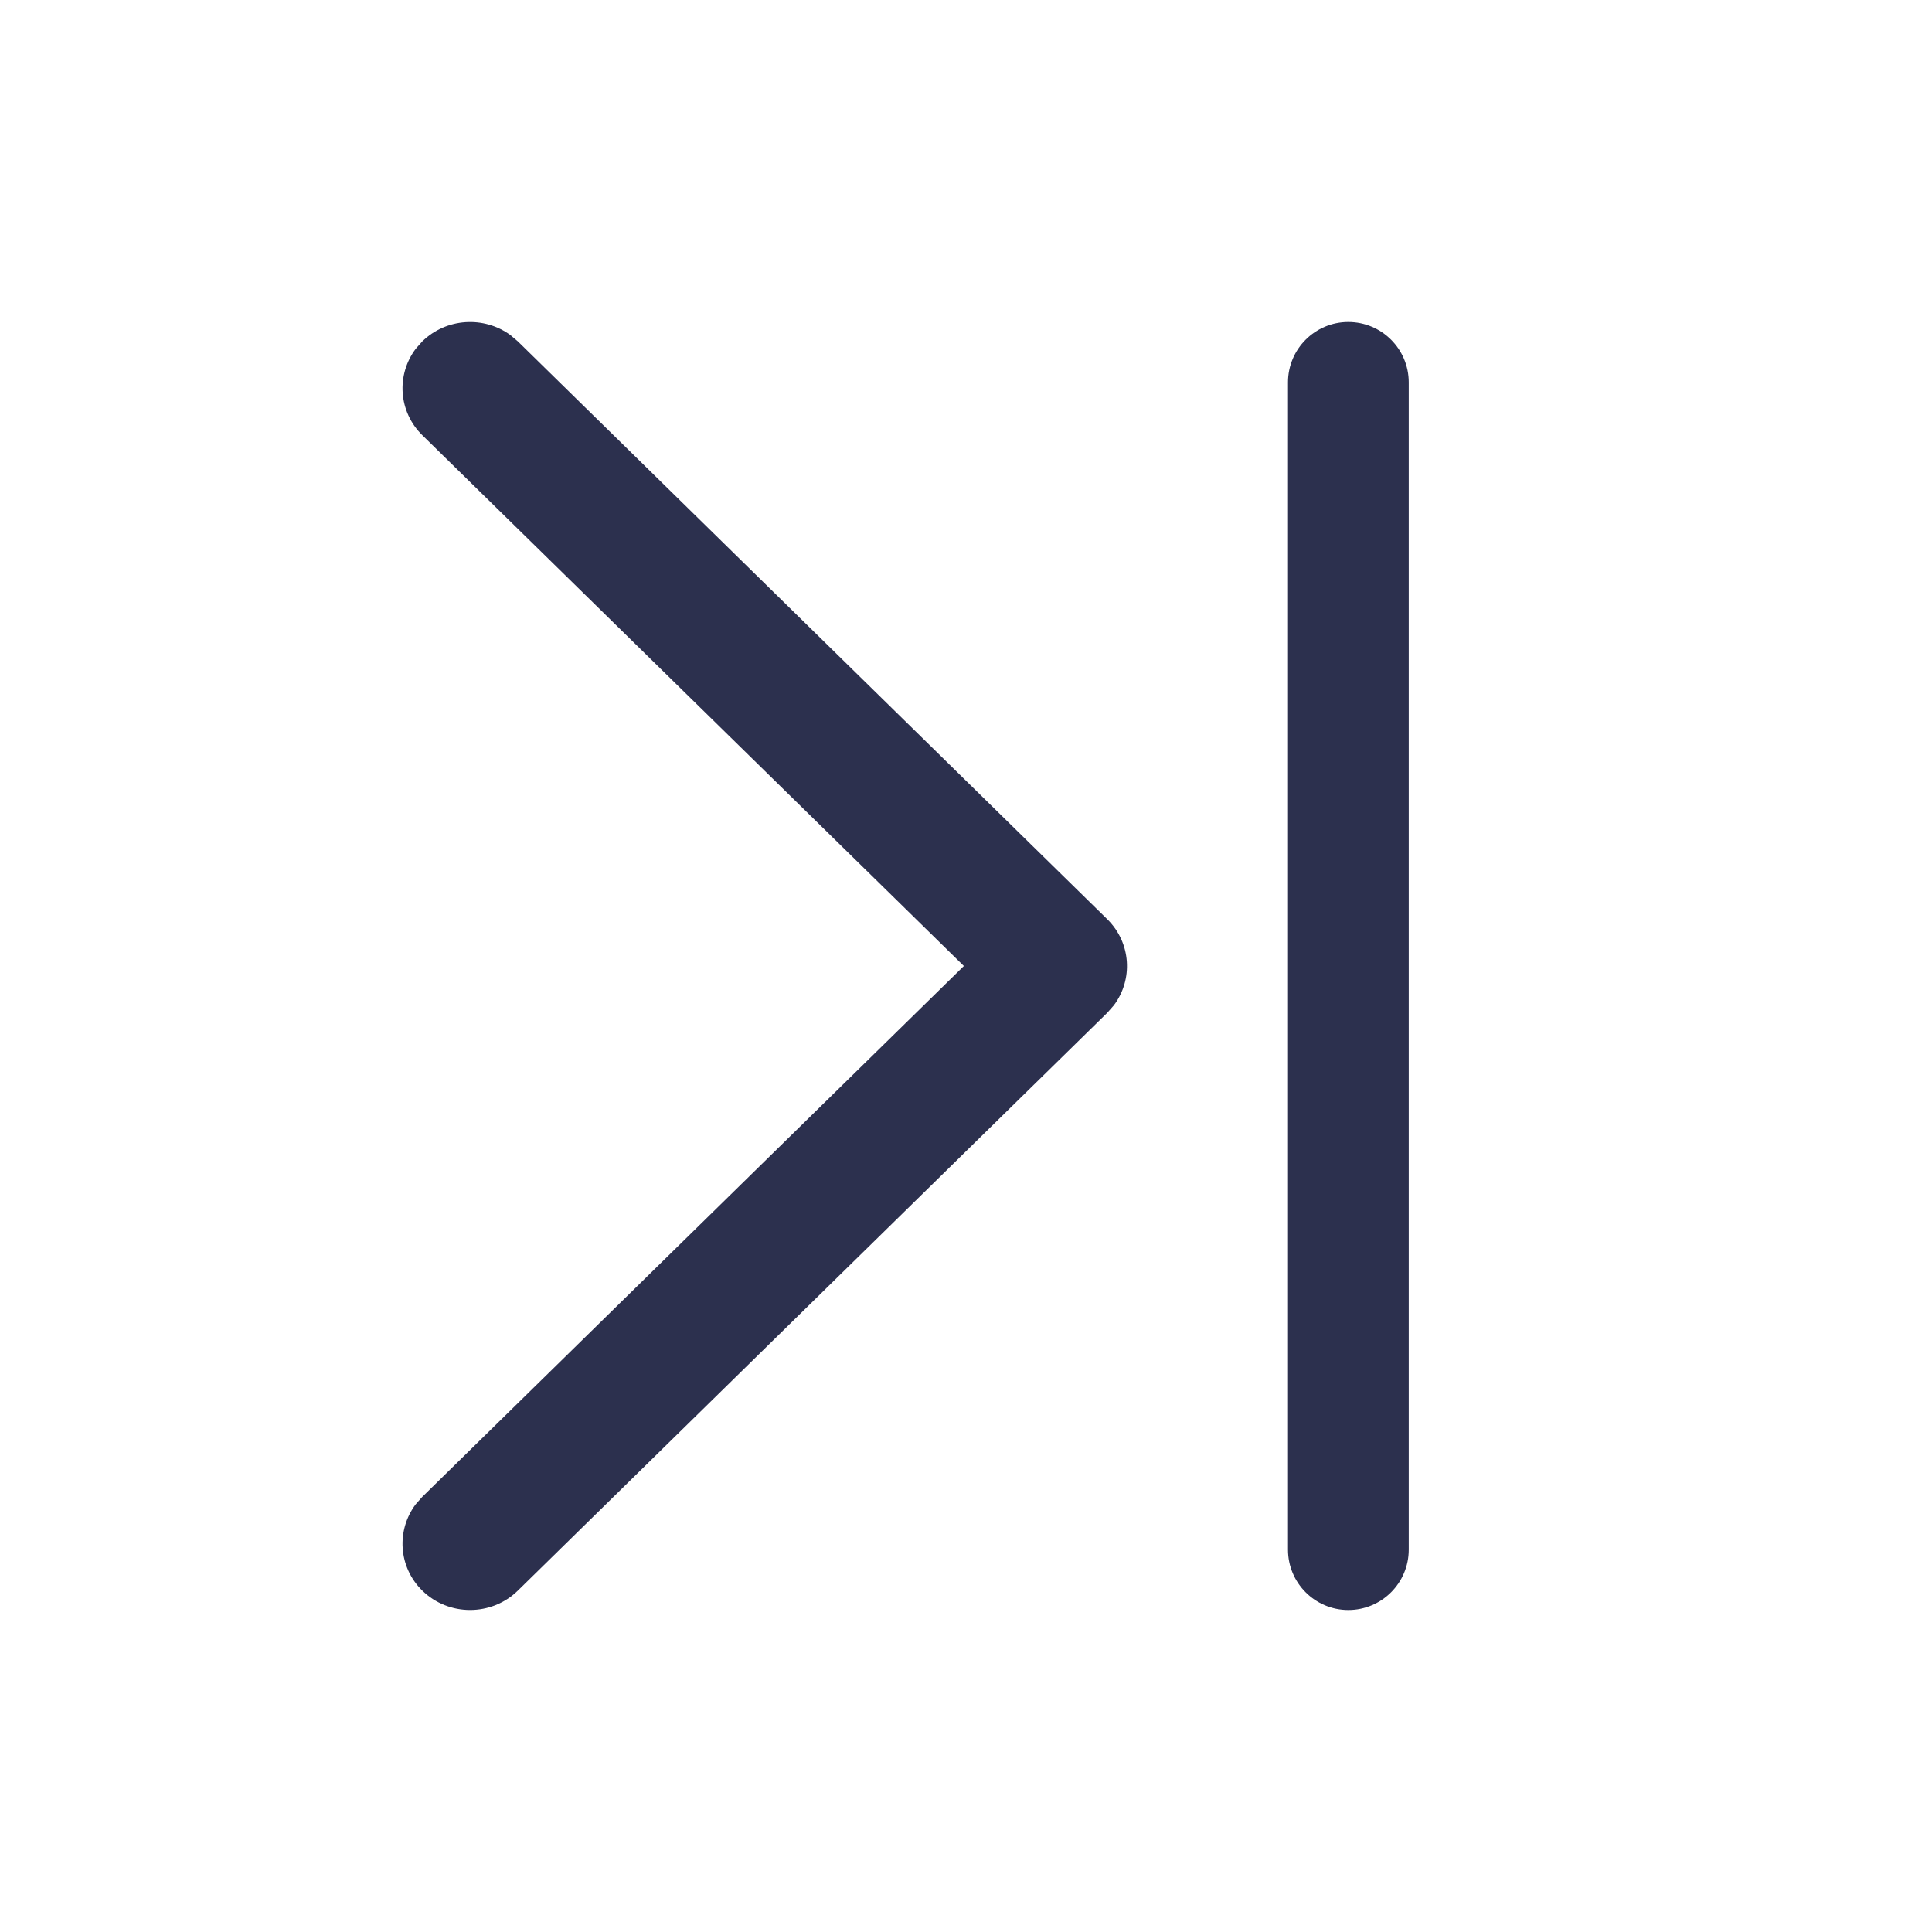
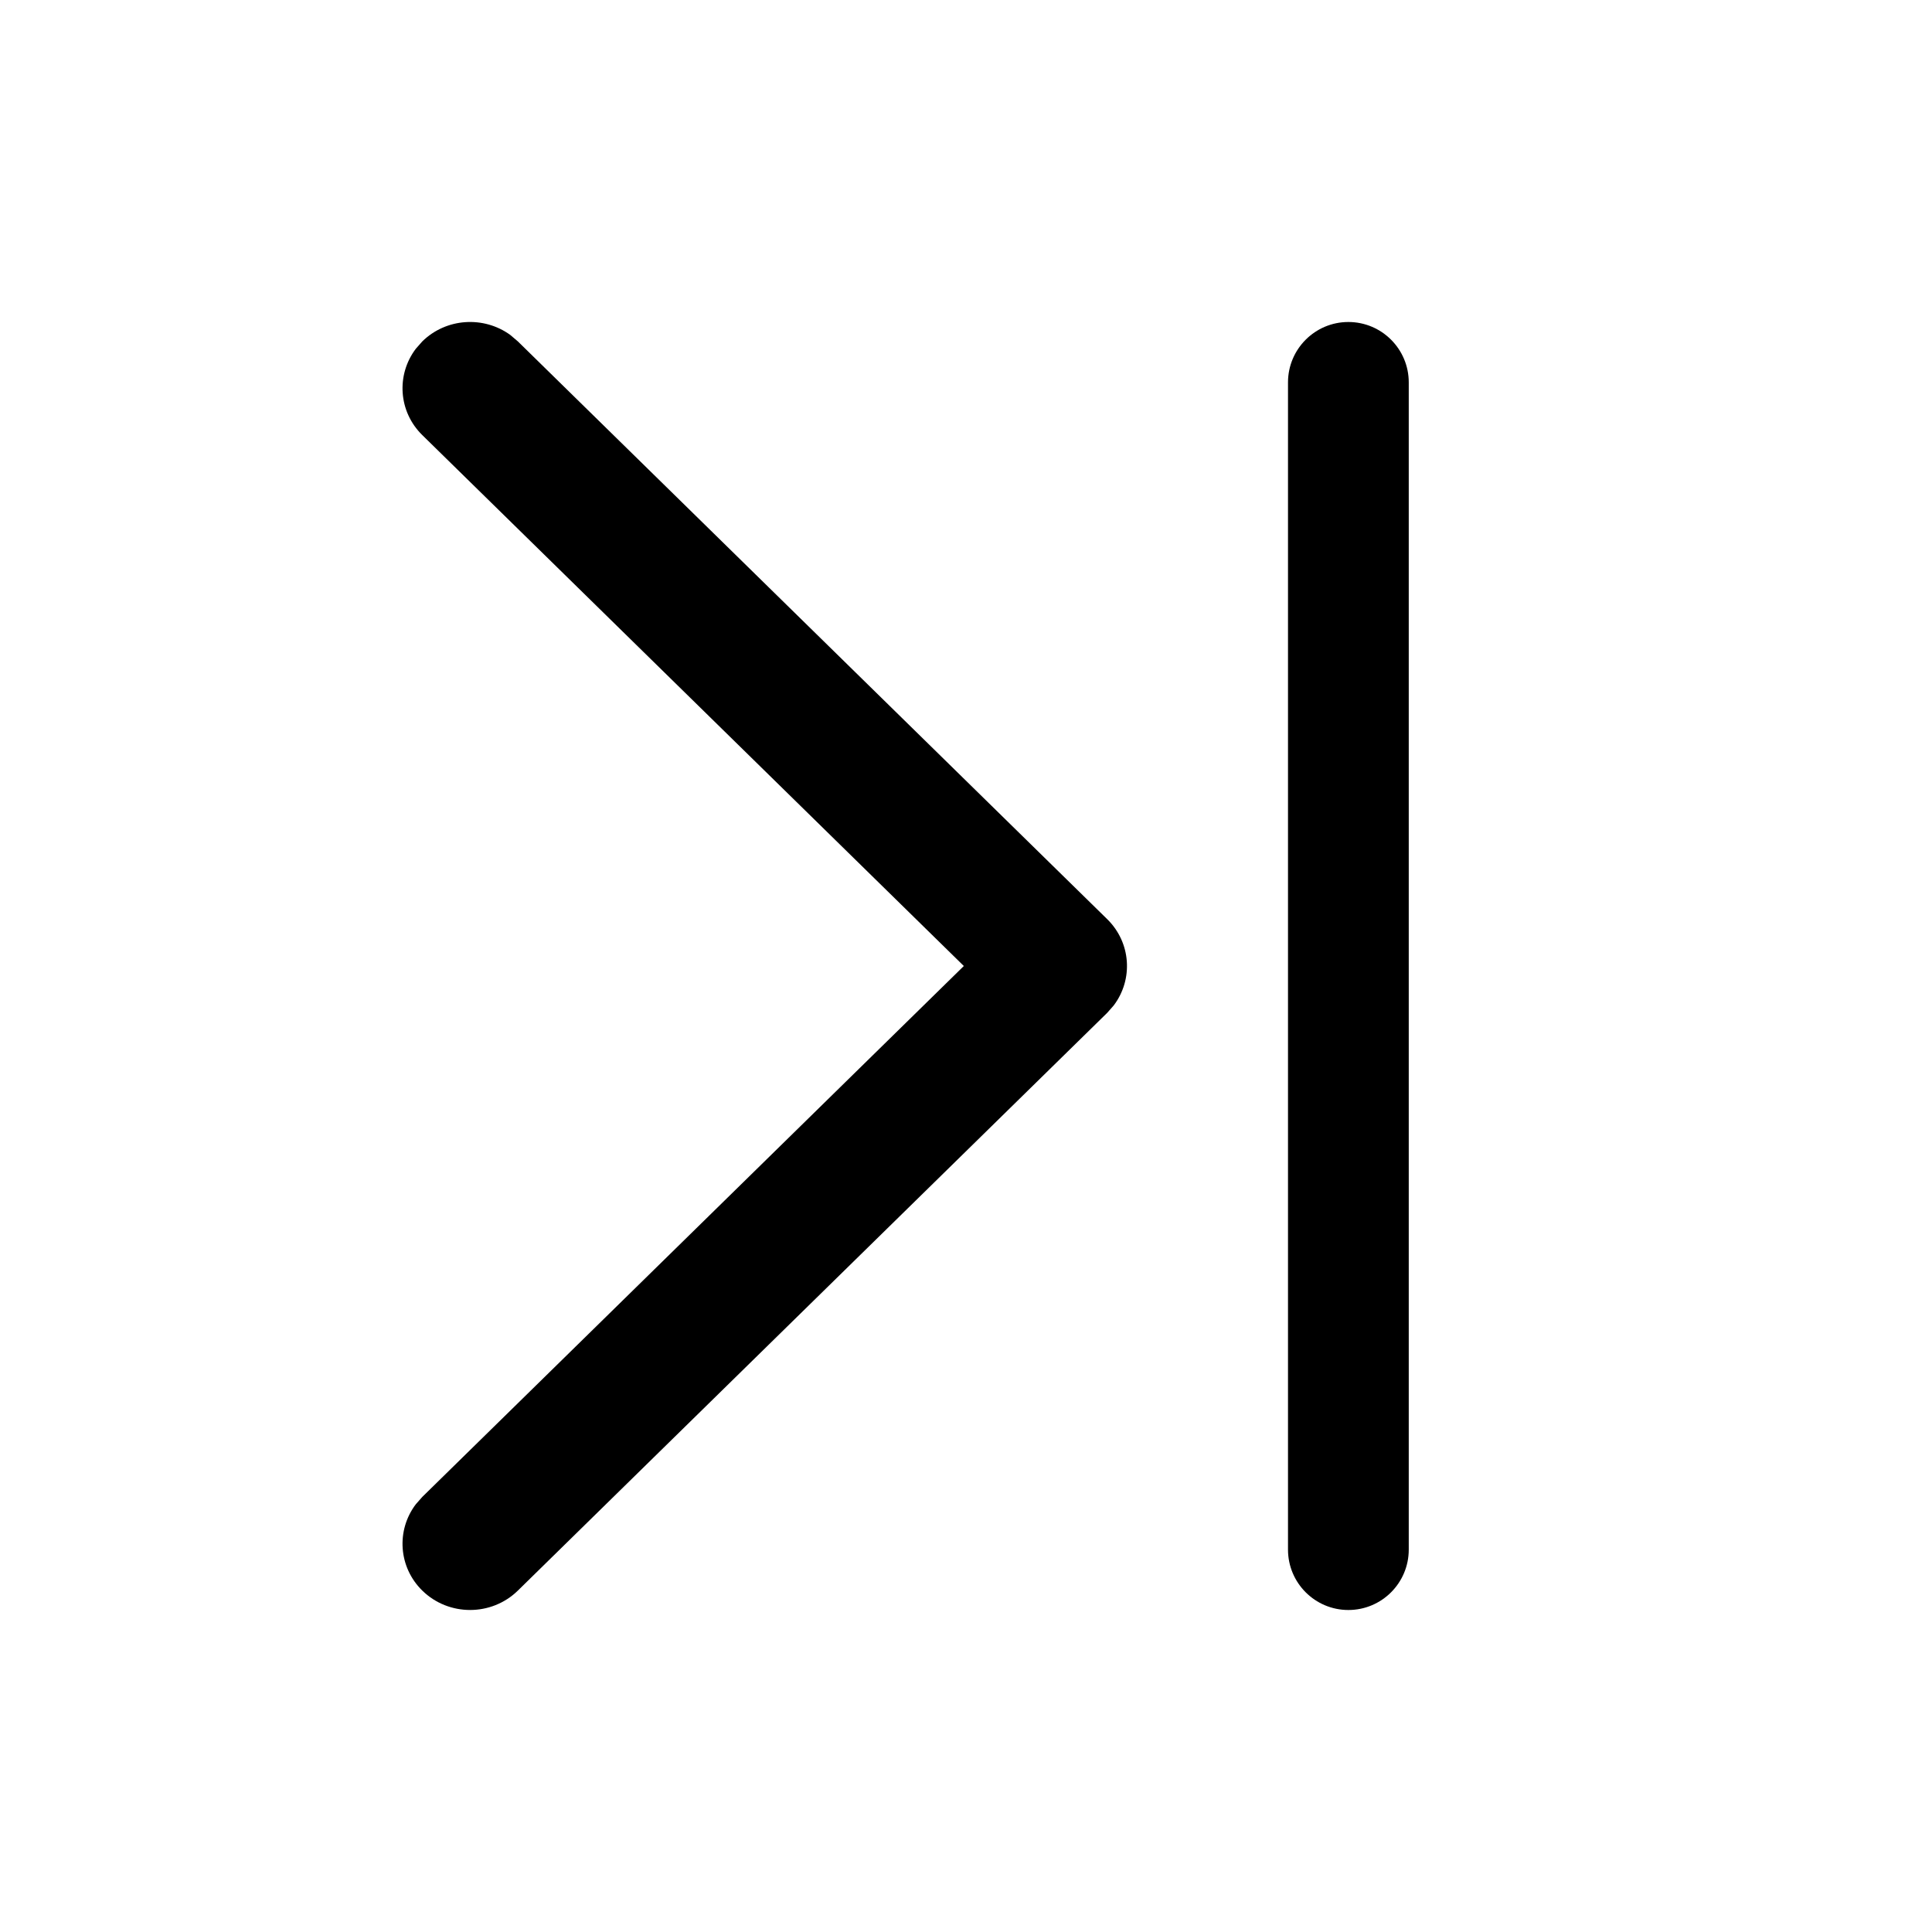
- <svg xmlns="http://www.w3.org/2000/svg" width="16" height="16" viewBox="0 0 18 18" fill="none">
-   <path d="M3.934 14.819C3.711 14.6 3.691 14.257 3.873 14.015L3.934 13.946L8.98 9L3.934 4.054C3.711 3.835 3.691 3.492 3.873 3.25L3.934 3.181C4.158 2.962 4.508 2.942 4.754 3.121L4.825 3.181L10.316 8.564C10.539 8.783 10.559 9.126 10.377 9.367L10.316 9.436L4.825 14.819C4.579 15.06 4.18 15.06 3.934 14.819Z" fill="#2C304E" />
-   <path fill-rule="evenodd" clip-rule="evenodd" d="M12.562 3C12.873 3 13.125 3.252 13.125 3.562L13.125 14.438C13.125 14.748 12.873 15 12.562 15C12.252 15 12 14.748 12 14.438L12 3.562C12 3.252 12.252 3 12.562 3Z" fill="#2C304E" />
+ <svg xmlns="http://www.w3.org/2000/svg" width="24" height="24" viewBox="0 0 24 24" fill="none">
+   <path d="M5.246 19.759C4.948 19.467 4.921 19.009 5.165 18.687L5.246 18.595L11.973 12L5.246 5.405C4.948 5.113 4.921 4.656 5.165 4.333L5.246 4.241C5.544 3.949 6.01 3.922 6.339 4.161L6.433 4.241L13.754 11.418C14.052 11.71 14.079 12.168 13.835 12.49L13.754 12.582L6.433 19.759C6.105 20.08 5.574 20.08 5.246 19.759Z" fill="black" />
+   <path fill-rule="evenodd" clip-rule="evenodd" d="M16.75 4C17.164 4 17.5 4.336 17.5 4.75L17.5 19.25C17.5 19.664 17.164 20 16.75 20C16.336 20 16 19.664 16 19.25L16 4.75C16 4.336 16.336 4 16.75 4Z" fill="black" />
</svg>
